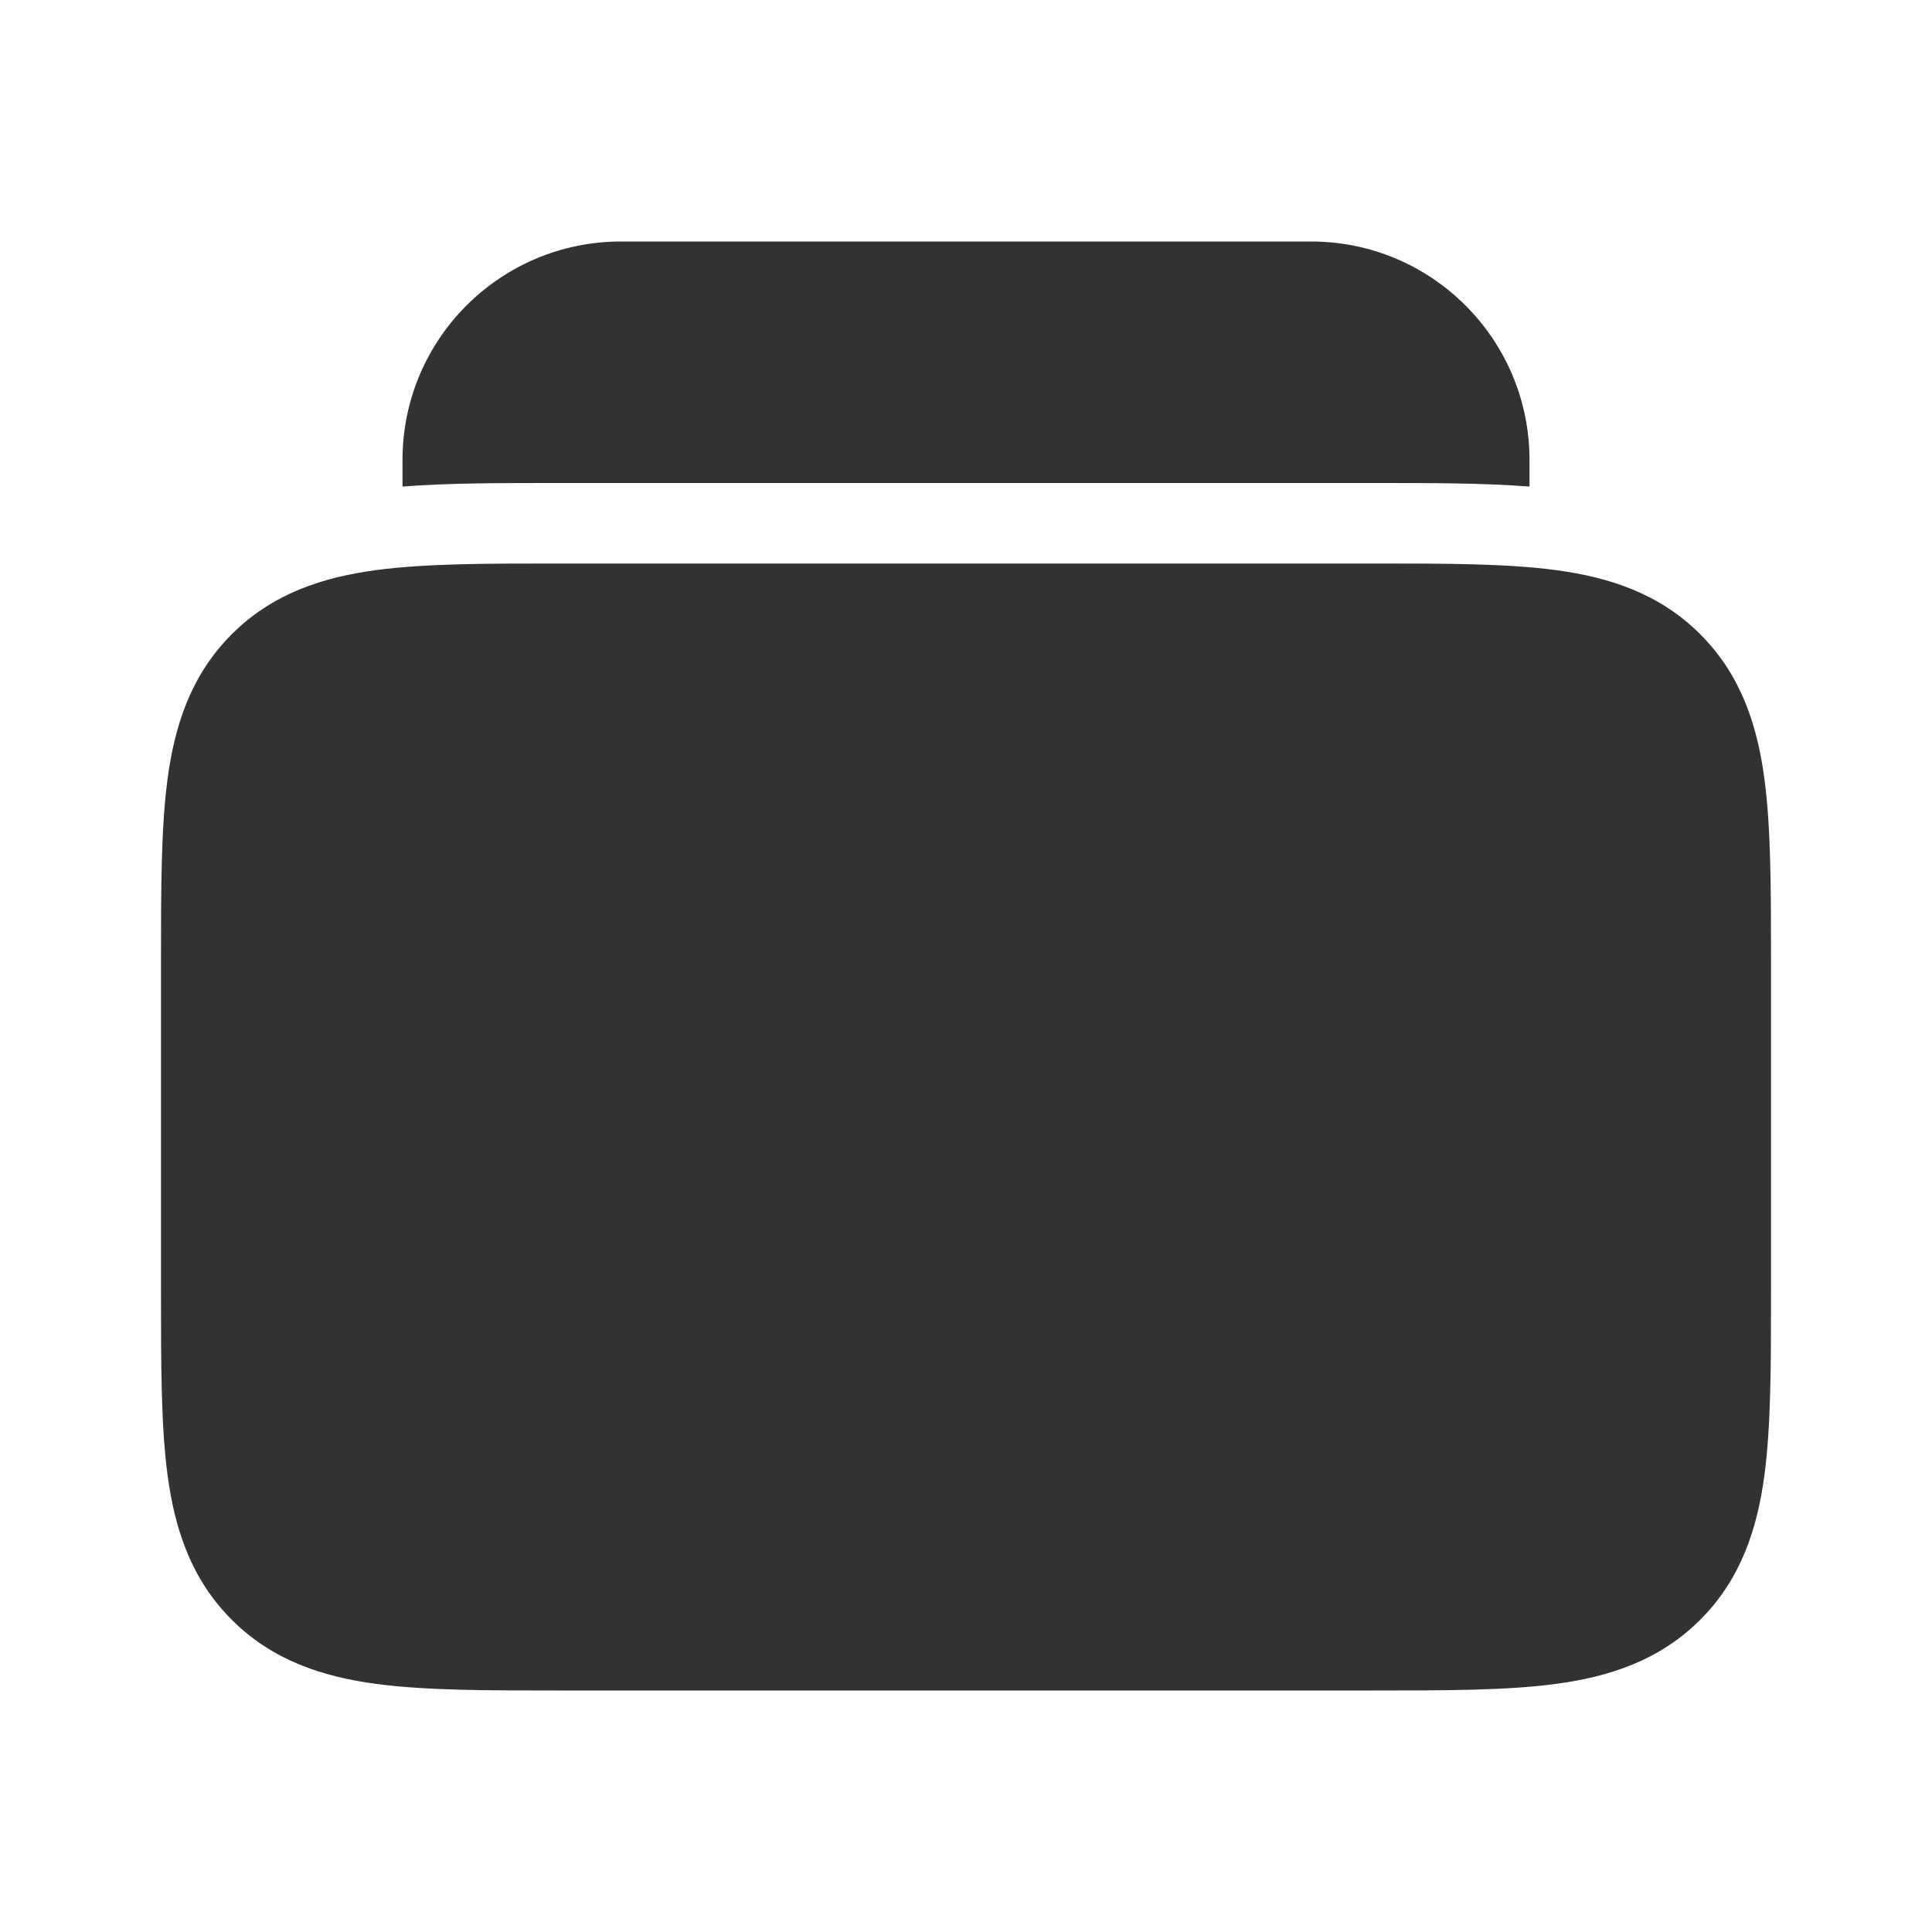
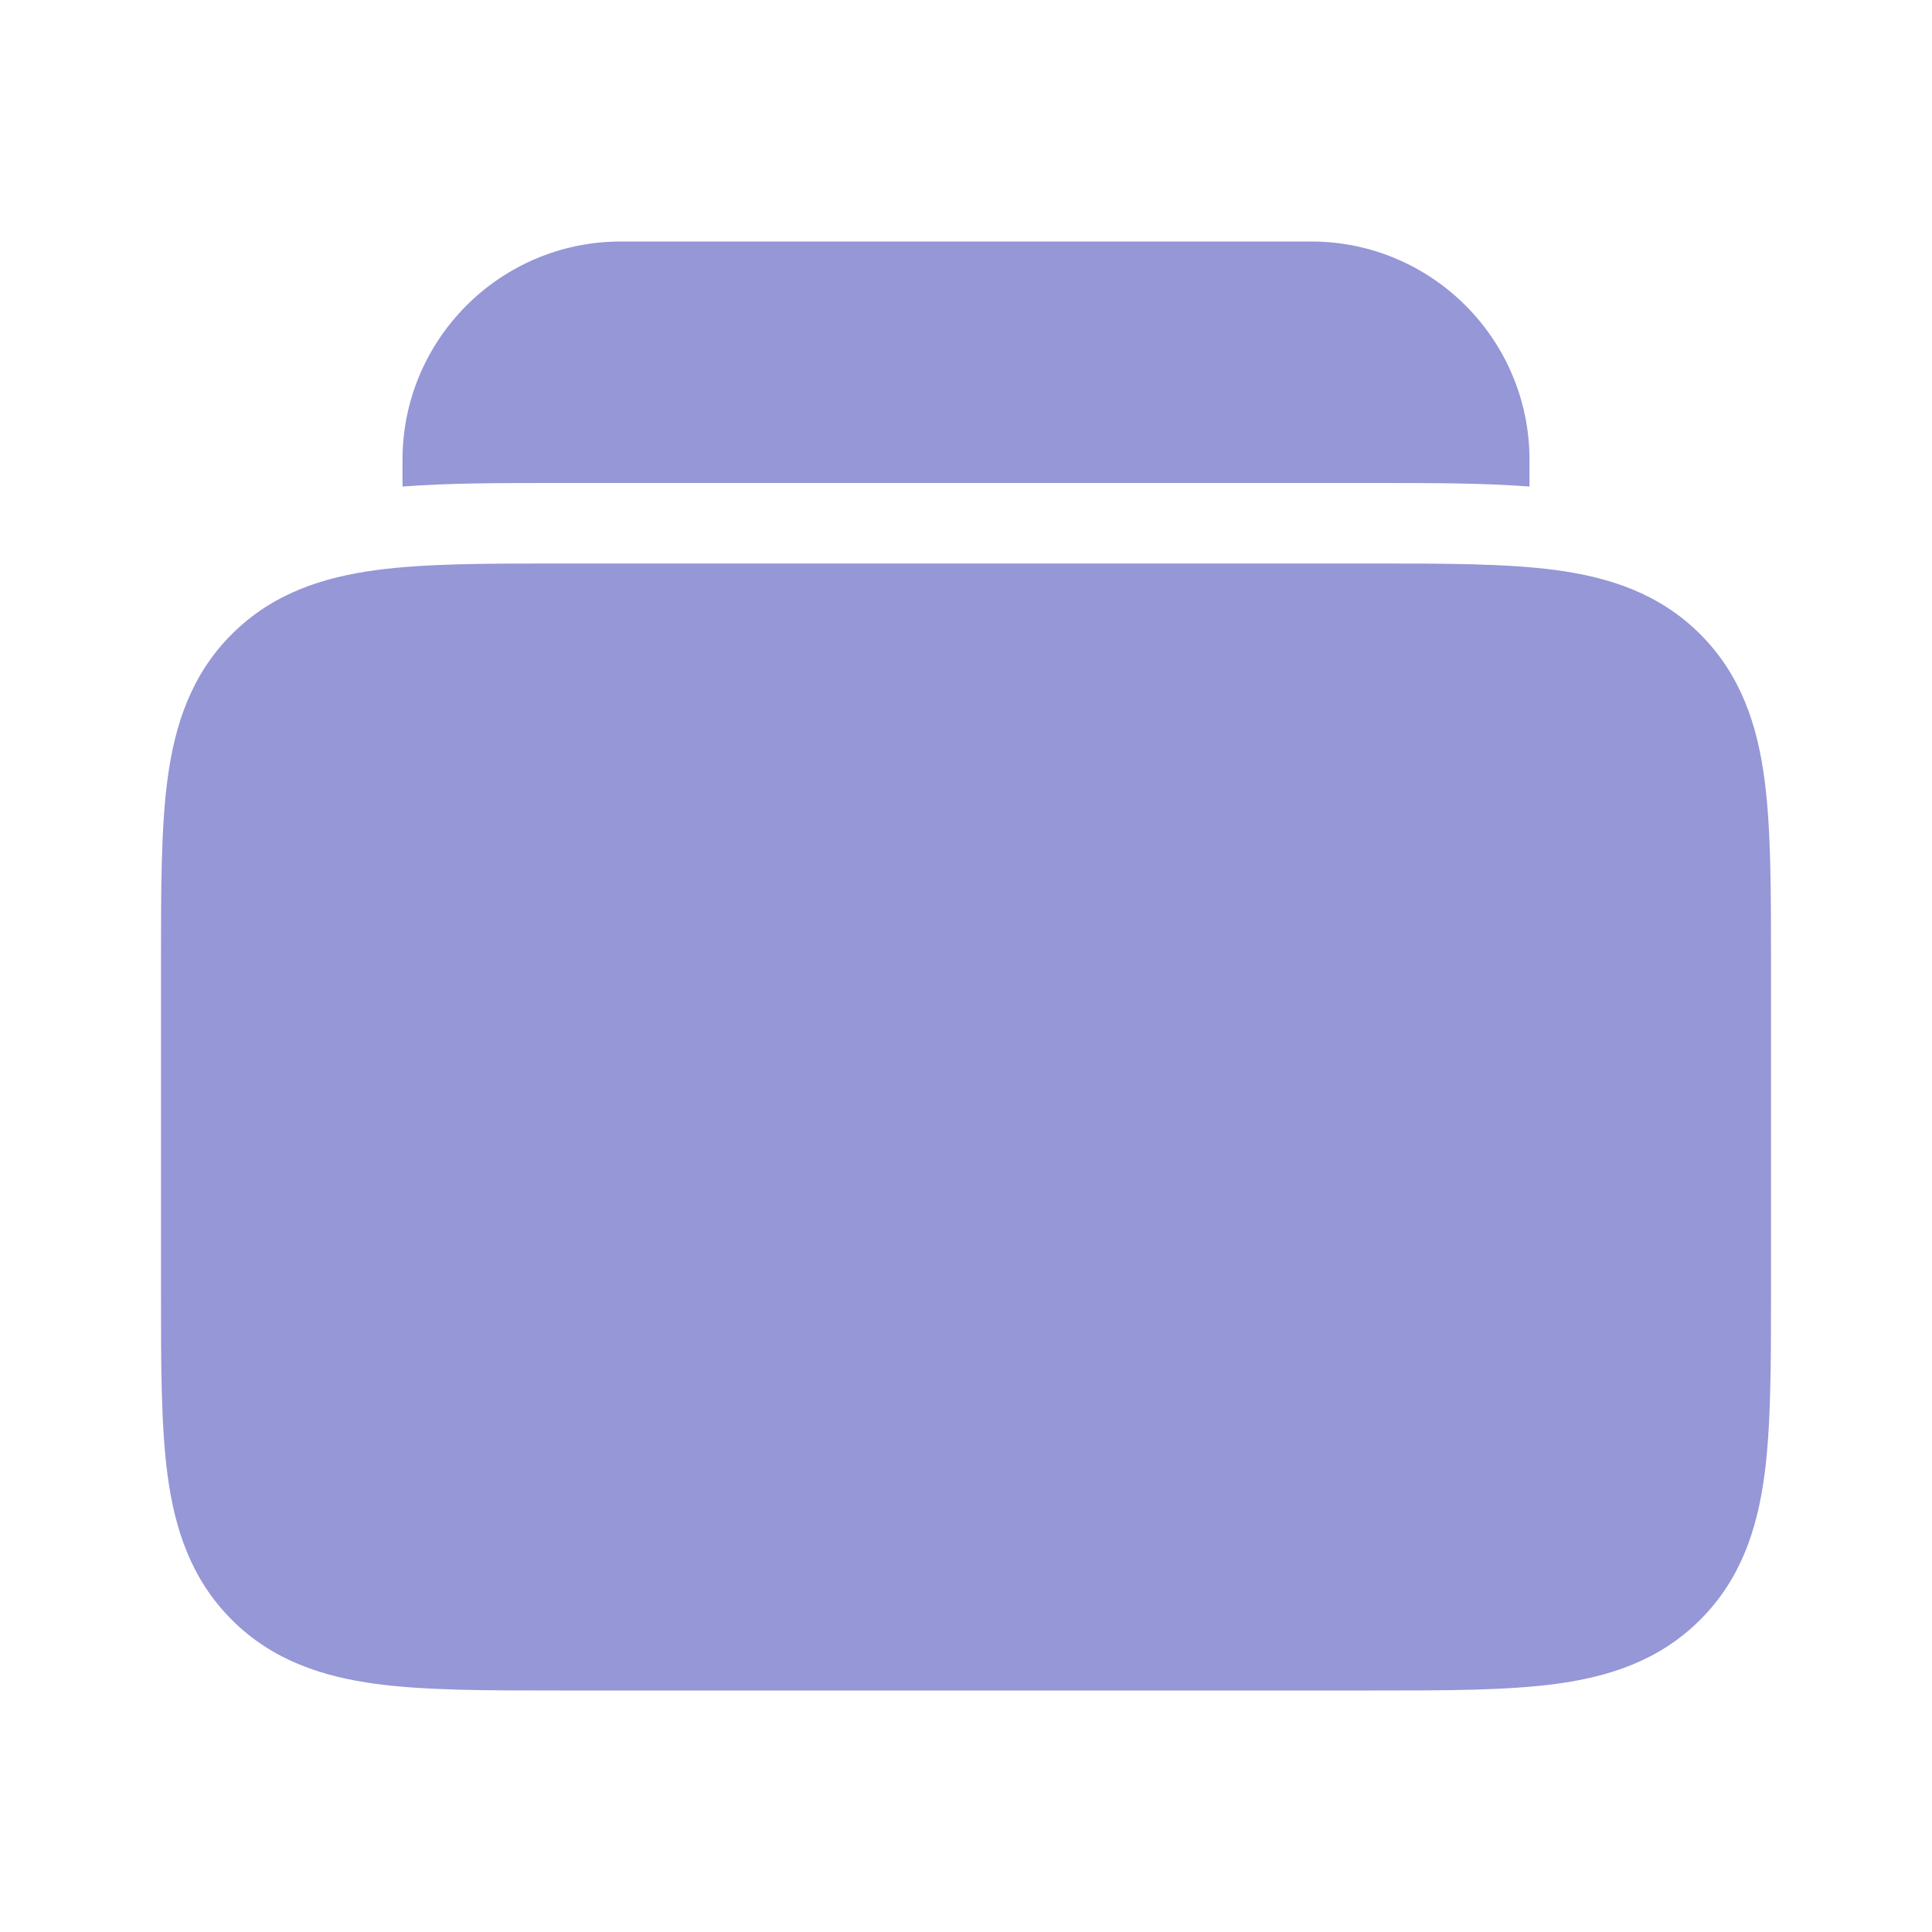
<svg xmlns="http://www.w3.org/2000/svg" width="800px" height="800px" viewBox="0 0 24 24" fill="none">
  <rect width="24" height="24" fill="white" />
-   <path fill-rule="evenodd" clip-rule="evenodd" d="M22 11.934C22 11.956 22 11.978 22 12L22 16.066C22 16.952 22 17.716 21.918 18.328C21.83 18.983 21.631 19.612 21.121 20.121C20.612 20.631 19.983 20.83 19.328 20.918C18.716 21 17.952 21 17.066 21L6.934 21C6.048 21 5.284 21 4.672 20.918C4.017 20.83 3.388 20.631 2.879 20.121C2.369 19.612 2.17 18.983 2.082 18.328C2 17.716 2 16.952 2 16.066L2 11.934C2 11.048 2 10.284 2.082 9.672C2.17 9.017 2.369 8.388 2.879 7.879C3.388 7.369 4.017 7.17 4.672 7.082C5.284 7 6.048 7 6.934 7L17 7C17.022 7 17.044 7 17.066 7C17.952 7 18.716 7 19.328 7.082C19.983 7.17 20.612 7.369 21.121 7.879C21.631 8.388 21.83 9.017 21.918 9.672C22 10.284 22 11.048 22 11.934Z" fill="#323232" />
-   <path d="M19 6.044V5.714C19 4.215 17.785 3 16.286 3H7.714C6.215 3 5 4.215 5 5.714V6.044C5.575 6 6.221 6 6.881 6L17.119 6C17.779 6 18.425 6 19 6.044Z" fill="#323232" />
+   <path fill-rule="evenodd" clip-rule="evenodd" d="M22 11.934C22 11.956 22 11.978 22 12L22 16.066C22 16.952 22 17.716 21.918 18.328C21.83 18.983 21.631 19.612 21.121 20.121C20.612 20.631 19.983 20.83 19.328 20.918C18.716 21 17.952 21 17.066 21L6.934 21C6.048 21 5.284 21 4.672 20.918C4.017 20.83 3.388 20.631 2.879 20.121C2.369 19.612 2.17 18.983 2.082 18.328C2 17.716 2 16.952 2 16.066L2 11.934C2 11.048 2 10.284 2.082 9.672C2.17 9.017 2.369 8.388 2.879 7.879C3.388 7.369 4.017 7.17 4.672 7.082C5.284 7 6.048 7 6.934 7L17 7C17.022 7 17.044 7 17.066 7C17.952 7 18.716 7 19.328 7.082C19.983 7.17 20.612 7.369 21.121 7.879C21.631 8.388 21.83 9.017 21.918 9.672C22 10.284 22 11.048 22 11.934Z" fill="#9597D6" />
+   <path d="M19 6.044V5.714C19 4.215 17.785 3 16.286 3H7.714C6.215 3 5 4.215 5 5.714V6.044C5.575 6 6.221 6 6.881 6L17.119 6C17.779 6 18.425 6 19 6.044Z" fill="#9597D6" />
</svg>
